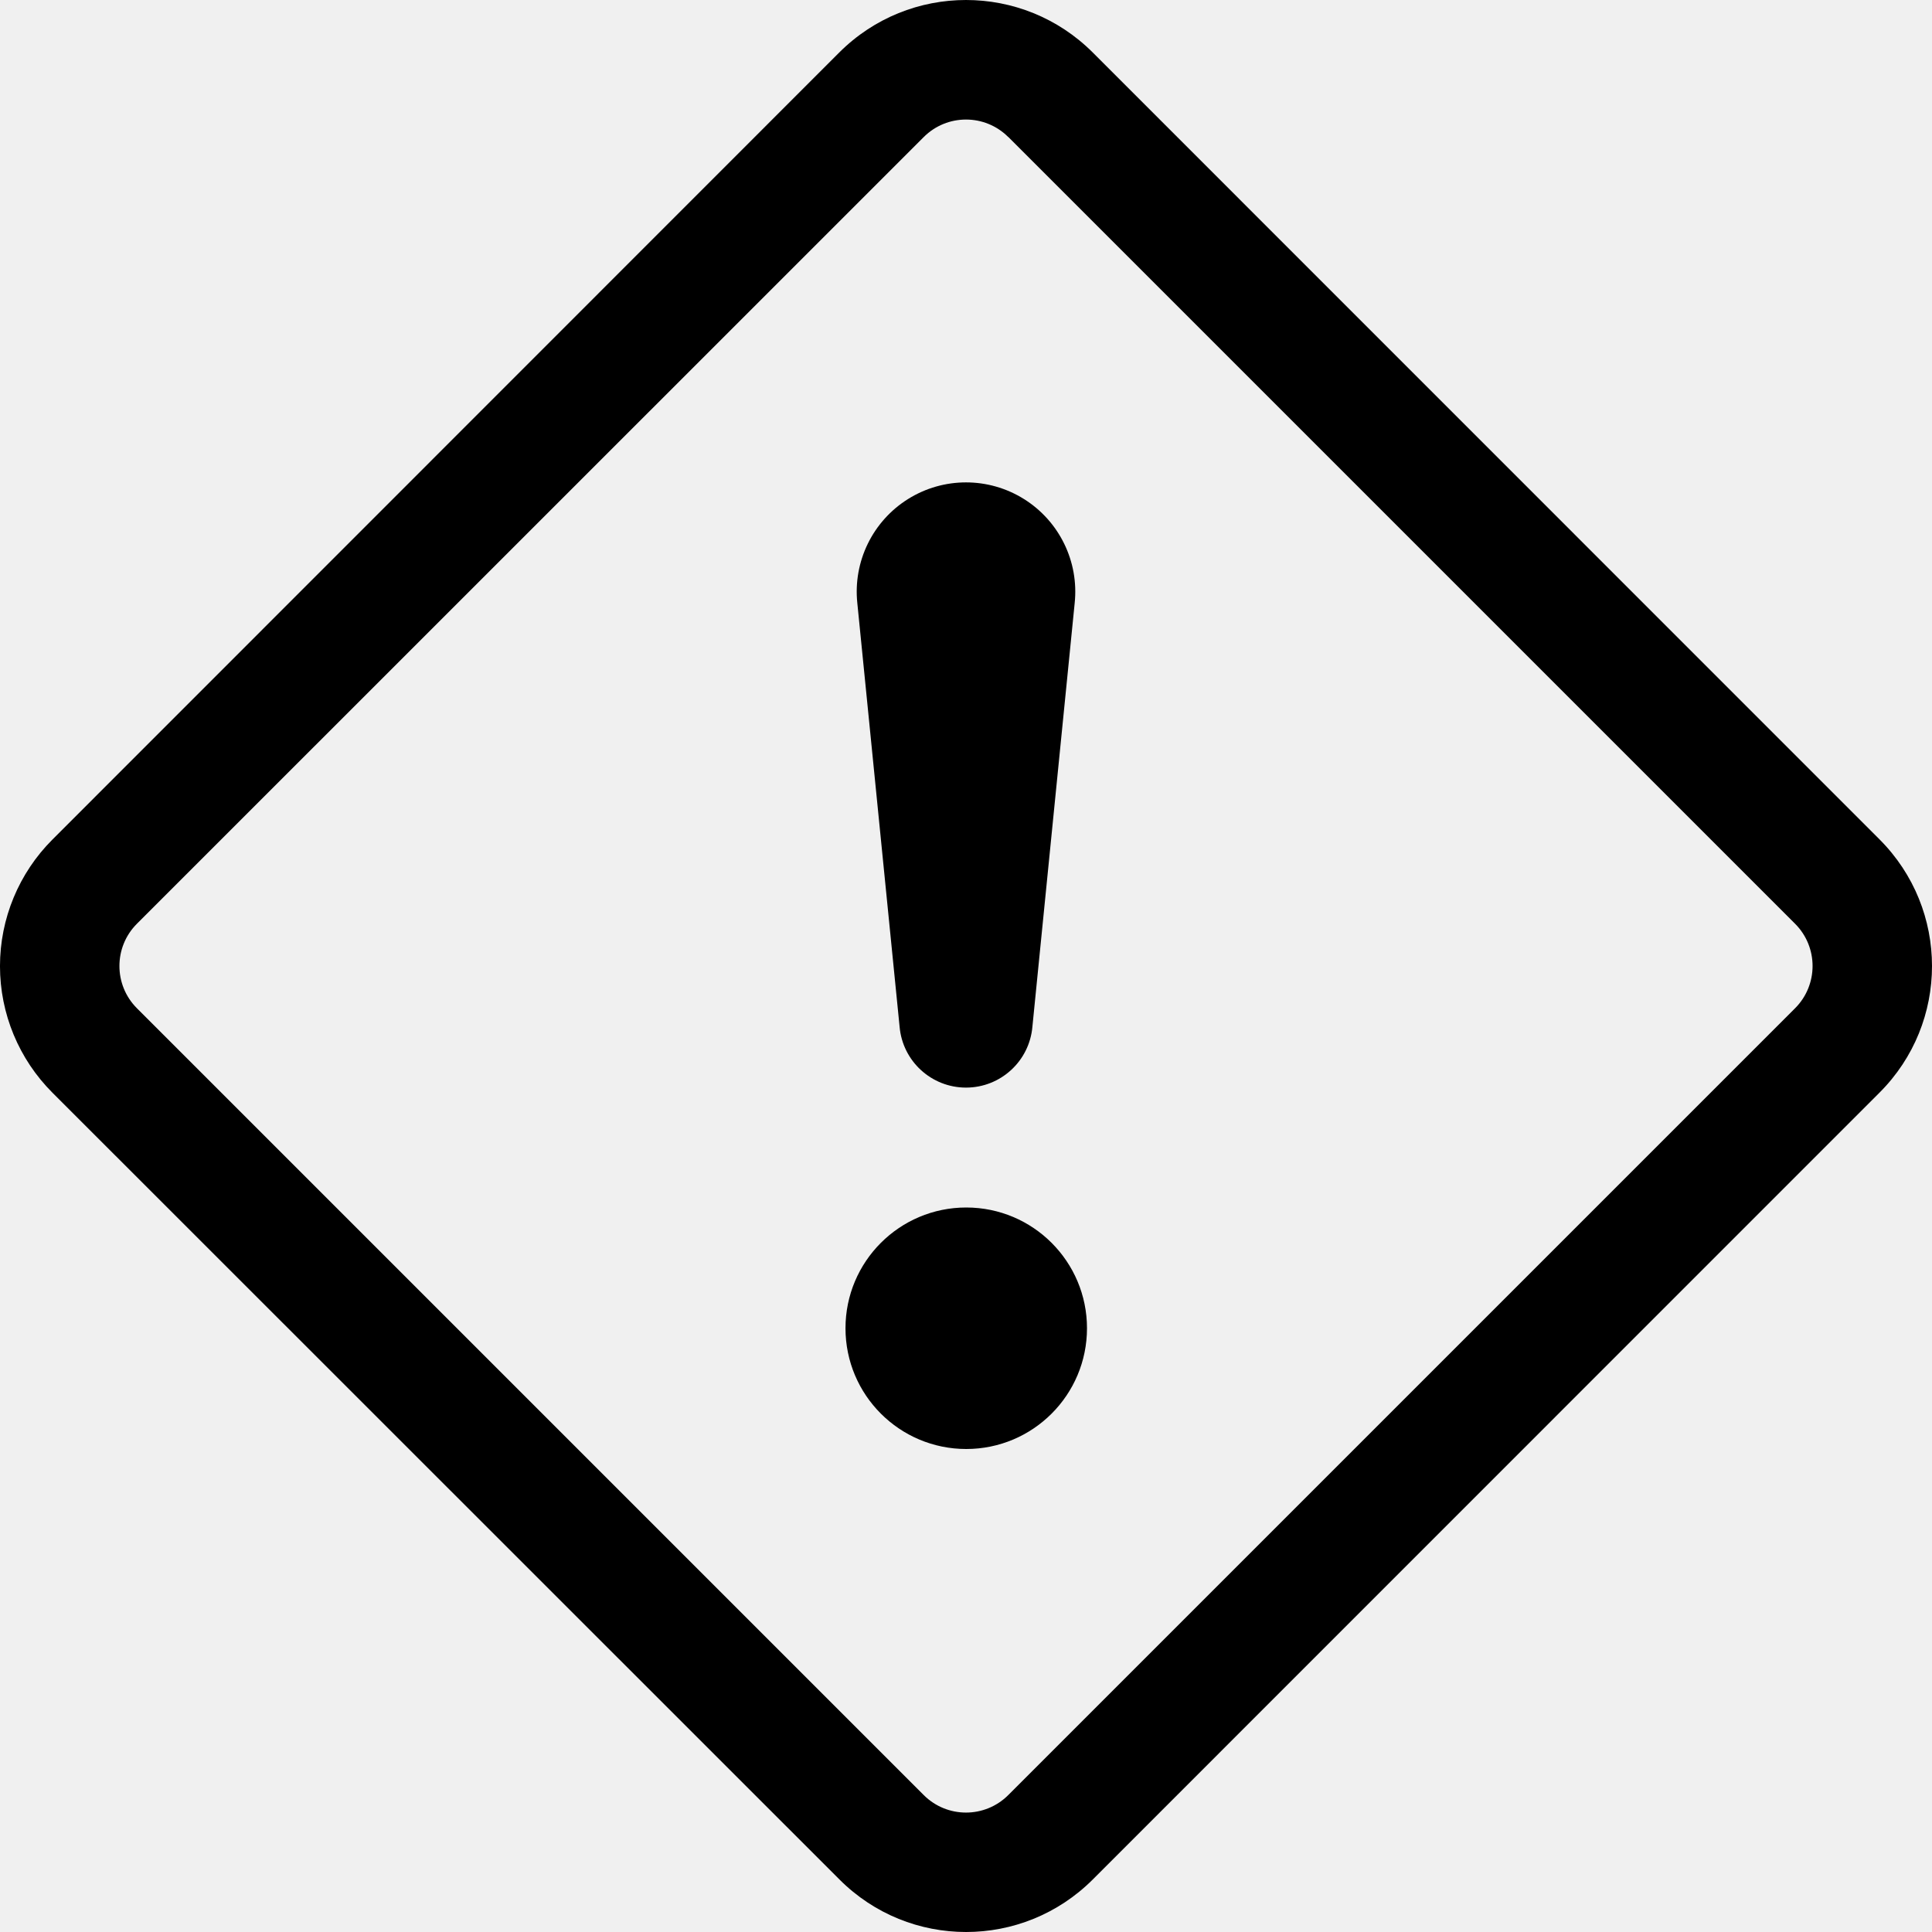
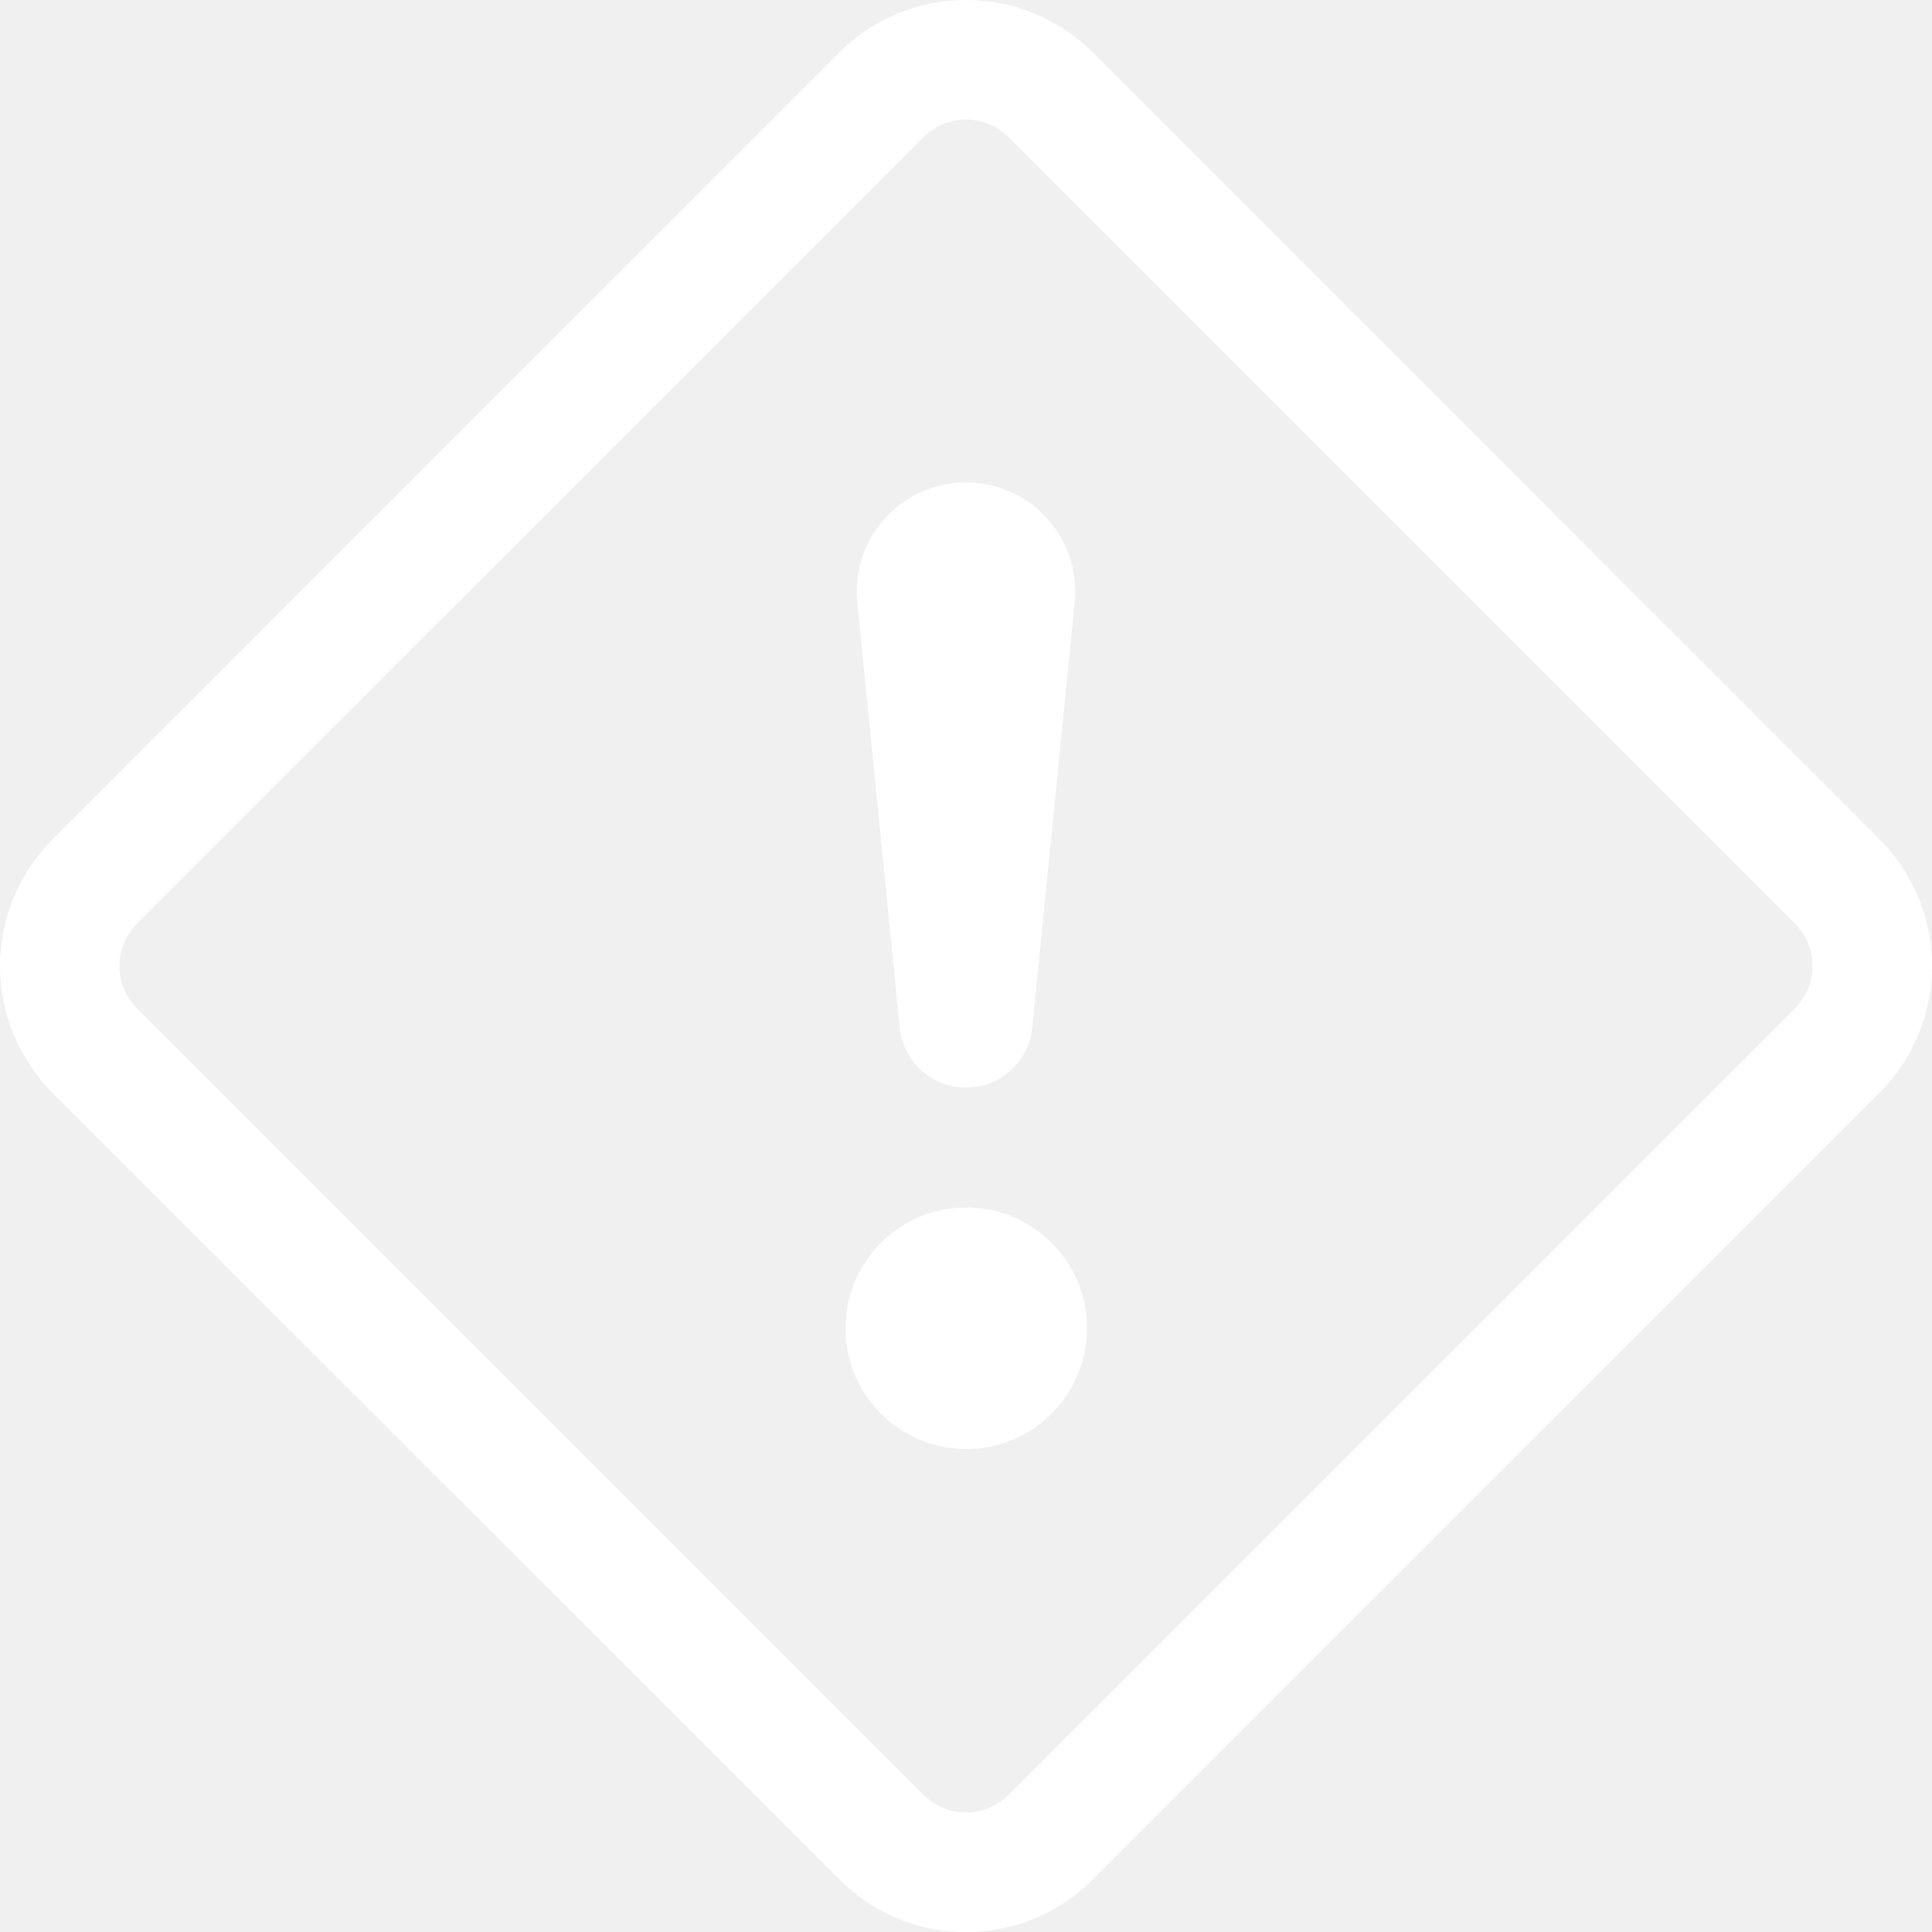
- <svg xmlns="http://www.w3.org/2000/svg" width="24" height="24" fill="currentColor" class="bi bi-exclamation-diamond" viewBox="0 0 16 16">
+ <svg xmlns="http://www.w3.org/2000/svg" width="24" height="24" fill="white" class="bi bi-exclamation-diamond" viewBox="0 0 16 16">
  <path d="M6.95.435c.58-.58 1.52-.58 2.1 0l6.515 6.516c.58.58.58 1.519 0 2.098L9.05 15.565c-.58.58-1.519.58-2.098 0L.435 9.05a1.482 1.482 0 0 1 0-2.098L6.95.435zm1.4.7a.495.495 0 0 0-.7 0L1.134 7.65a.495.495 0 0 0 0 .7l6.516 6.516a.495.495 0 0 0 .7 0l6.516-6.516a.495.495 0 0 0 0-.7L8.35 1.134z" />
  <path d="M7.002 11a1 1 0 1 1 2 0 1 1 0 0 1-2 0zM7.1 4.995a.905.905 0 1 1 1.8 0l-.35 3.507a.552.552 0 0 1-1.1 0L7.1 4.995z" />
</svg>
